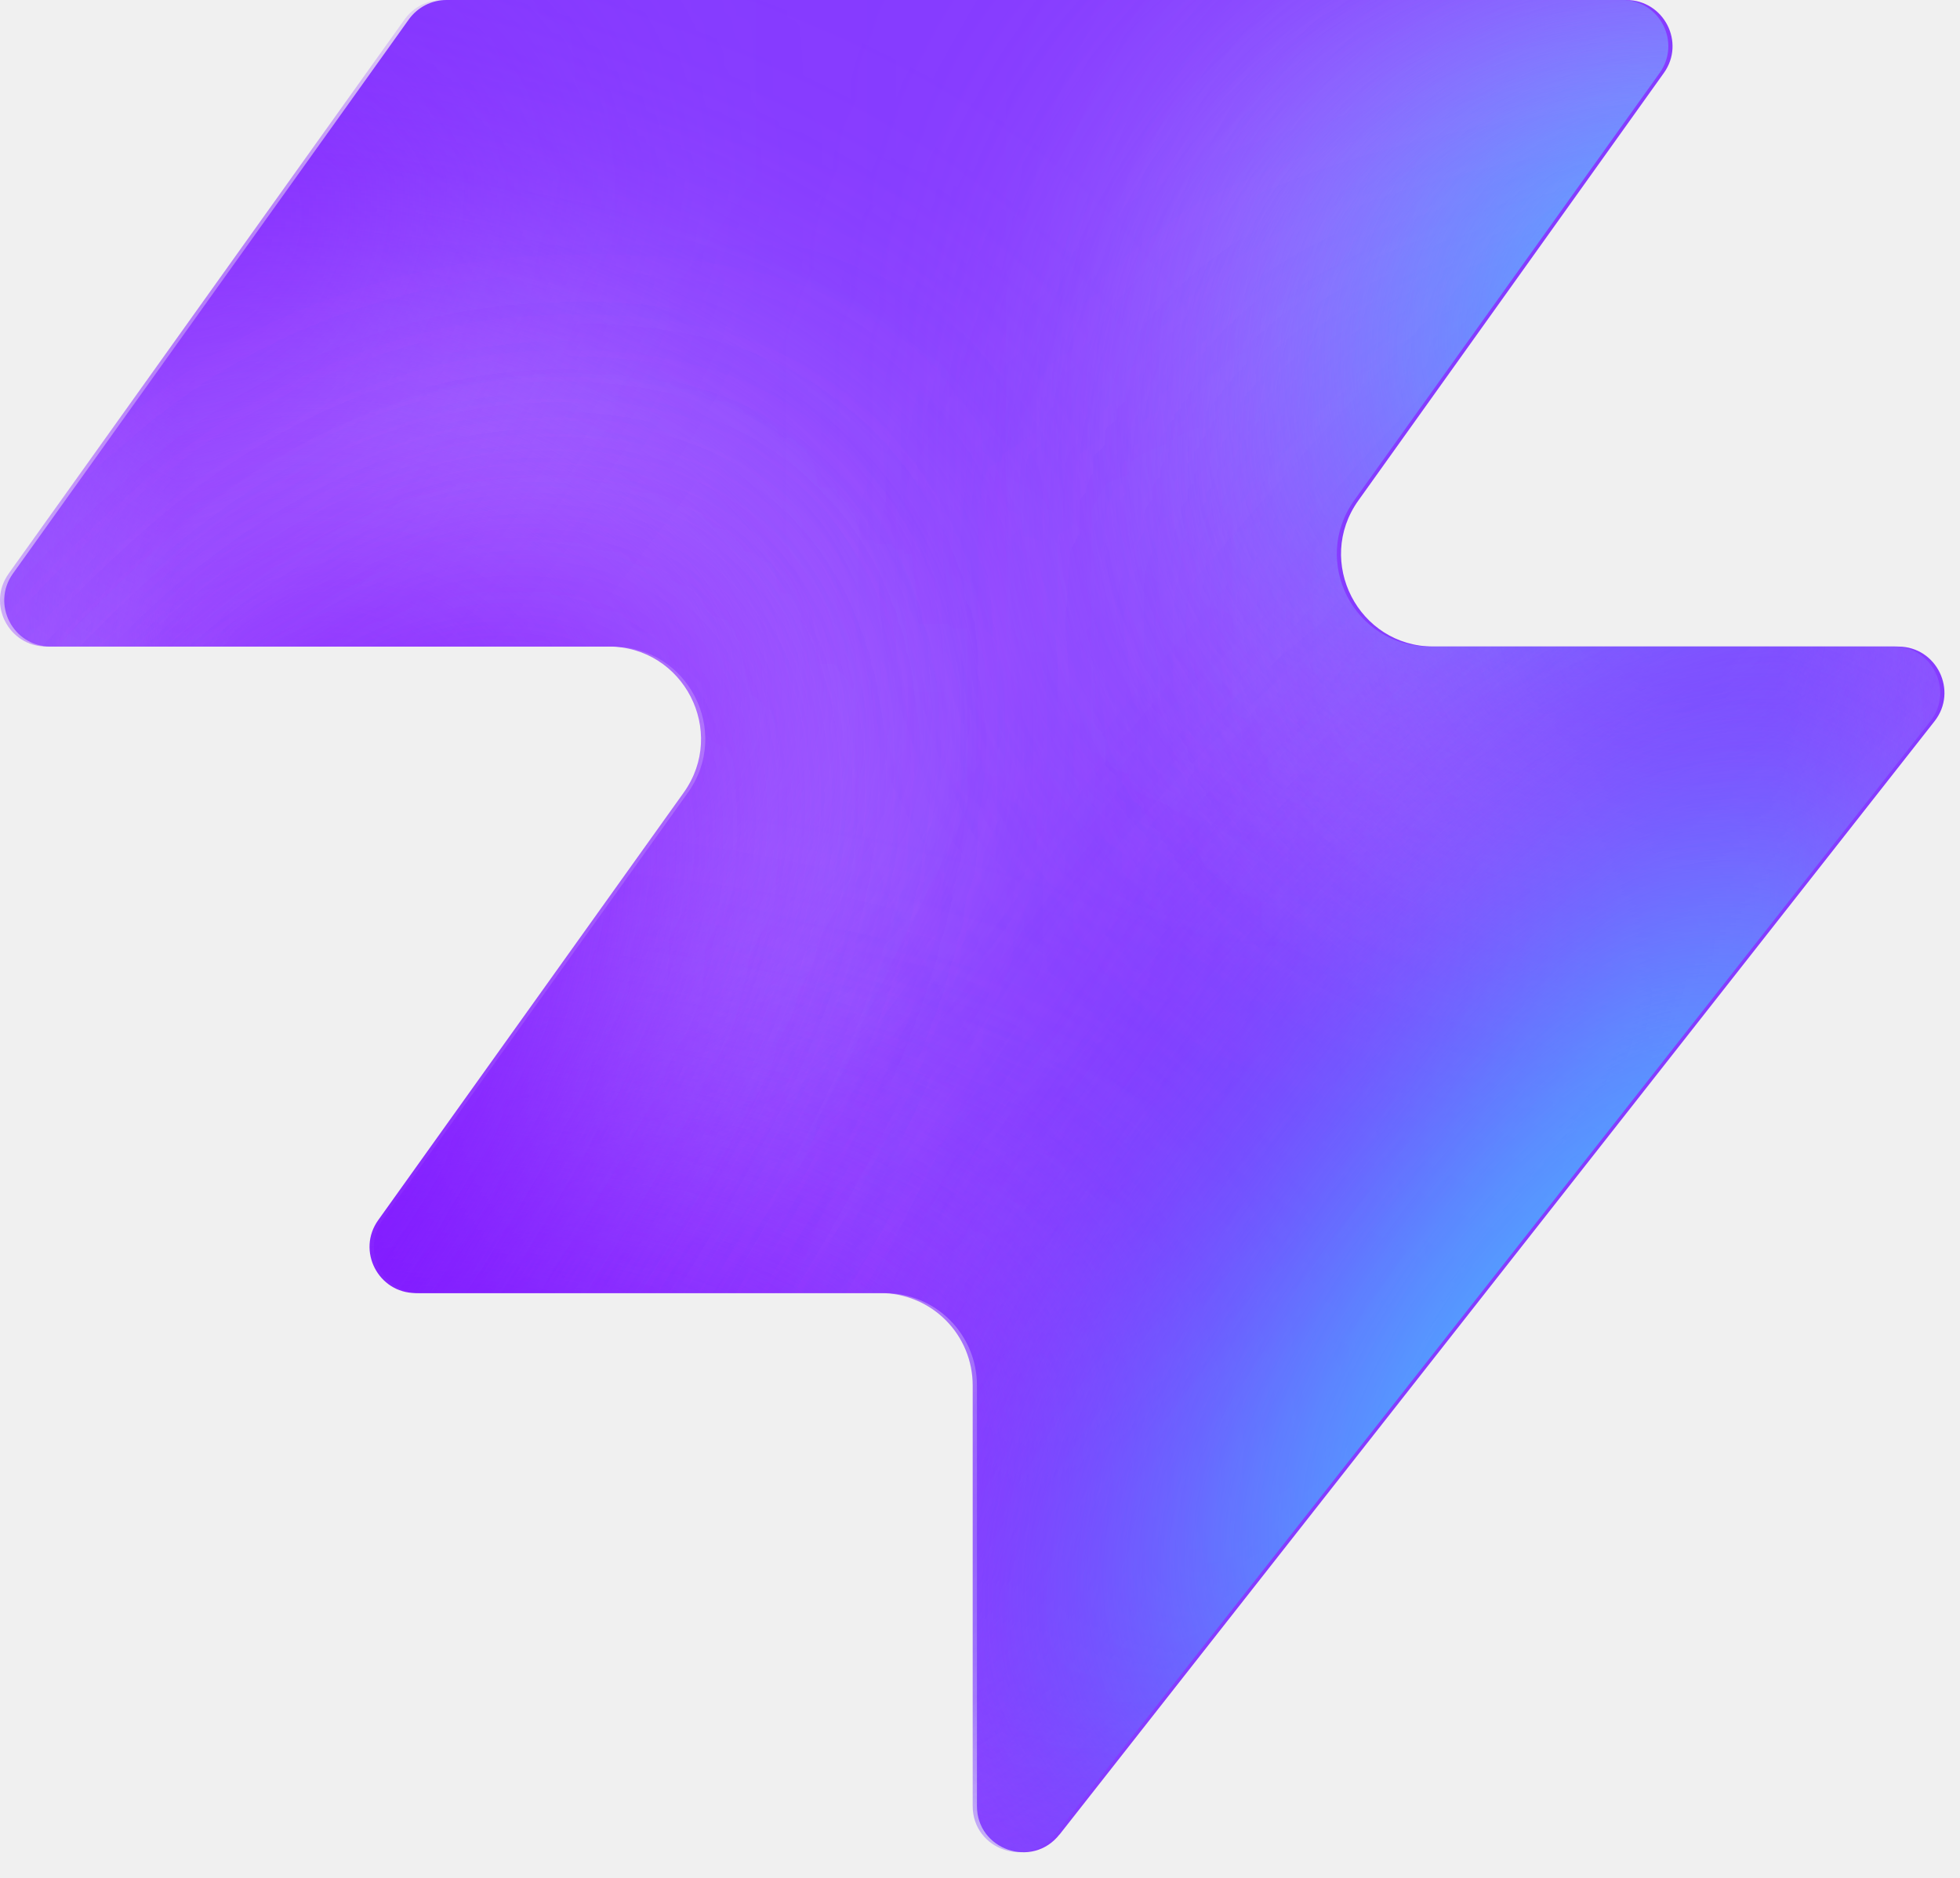
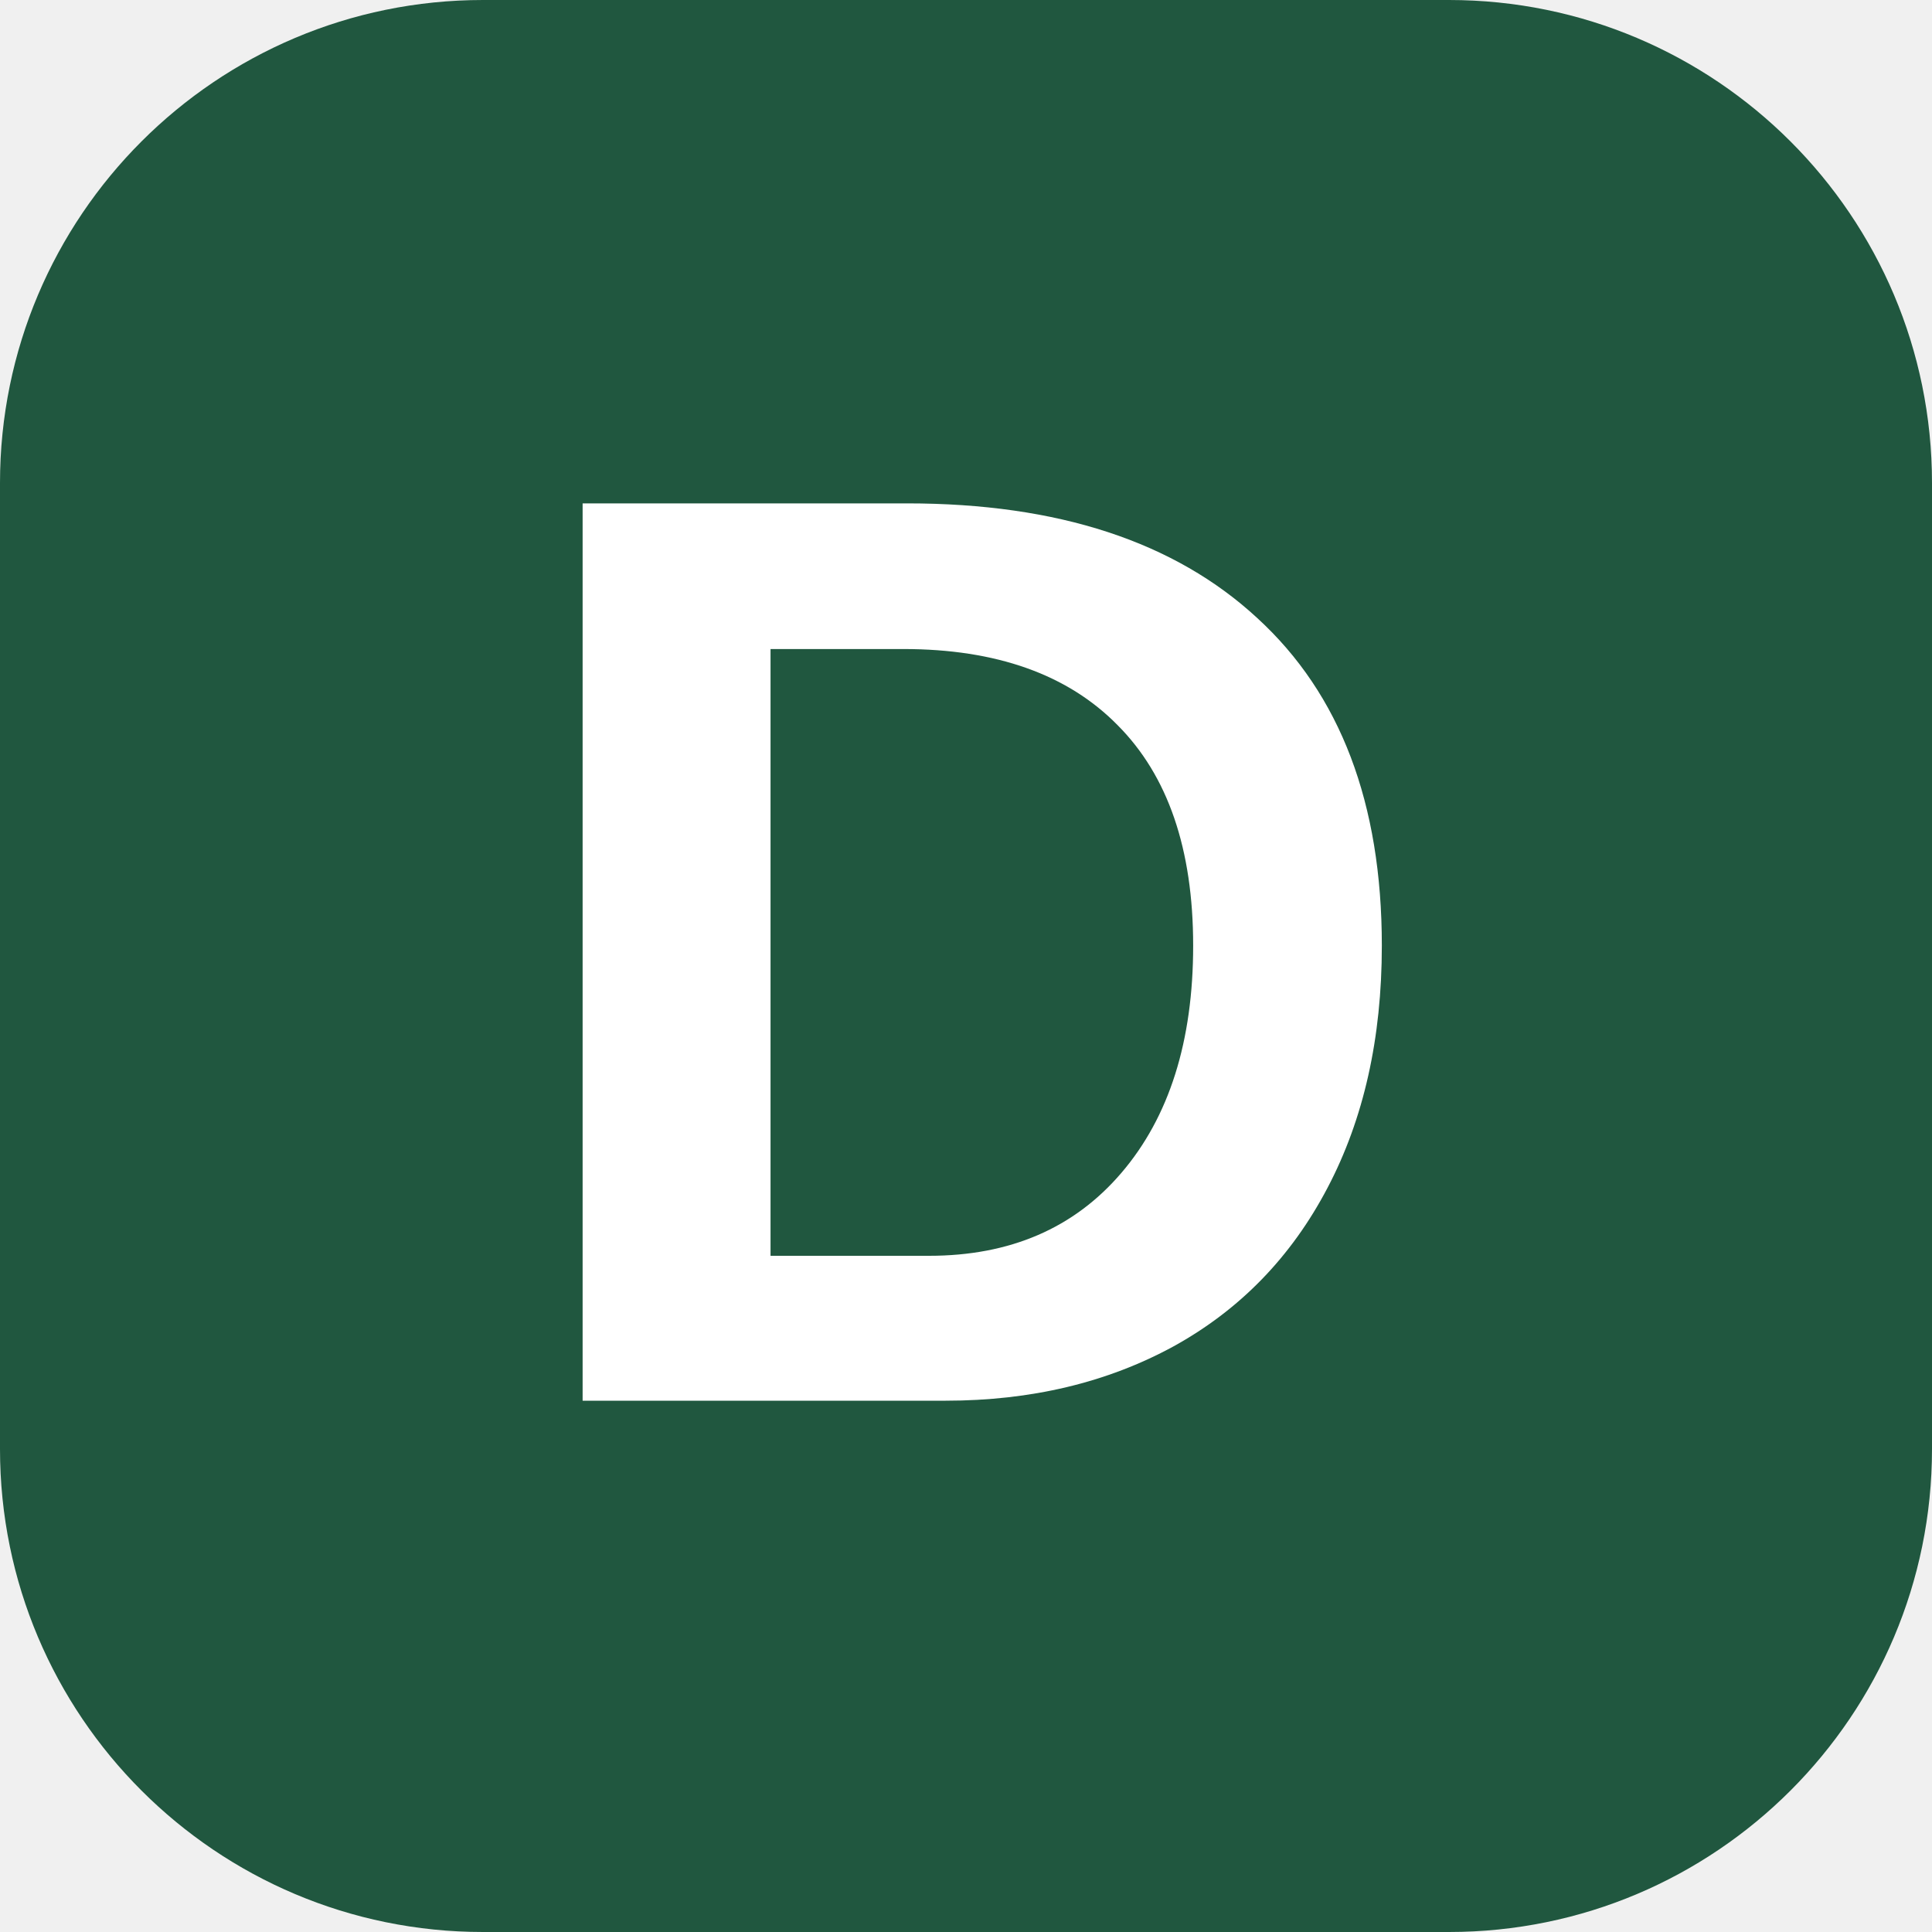
- <svg xmlns="http://www.w3.org/2000/svg" width="48" height="46" fill="none" viewBox="0 0 48 46">
-   <path fill="#863bff" d="M25.946 44.938c-.664.845-2.021.375-2.021-.698V33.937a2.26 2.26 0 0 0-2.262-2.262H10.287c-.92 0-1.456-1.04-.92-1.788l7.48-10.471c1.07-1.497 0-3.578-1.842-3.578H1.237c-.92 0-1.456-1.04-.92-1.788L10.013.474c.214-.297.556-.474.92-.474h28.894c.92 0 1.456 1.04.92 1.788l-7.48 10.471c-1.07 1.498 0 3.579 1.842 3.579h11.377c.943 0 1.473 1.088.89 1.83L25.947 44.94z" style="fill:#863bff;fill:color(display-p3 .525 .23 1);fill-opacity:1" />
-   <mask id="a" width="48" height="46" x="0" y="0" maskUnits="userSpaceOnUse" style="mask-type:alpha">
-     <path fill="#000" d="M25.842 44.938c-.664.844-2.021.375-2.021-.698V33.937a2.26 2.26 0 0 0-2.262-2.262H10.183c-.92 0-1.456-1.04-.92-1.788l7.48-10.471c1.07-1.498 0-3.579-1.842-3.579H1.133c-.92 0-1.456-1.04-.92-1.787L9.91.473c.214-.297.556-.474.92-.474h28.894c.92 0 1.456 1.04.92 1.788l-7.48 10.471c-1.07 1.498 0 3.578 1.842 3.578h11.377c.943 0 1.473 1.088.89 1.832L25.843 44.94z" style="fill:#000;fill-opacity:1" />
-   </mask>
-   <g mask="url(#a)">
-     <g filter="url(#b)">
-       <ellipse cx="5.508" cy="14.704" fill="#ede6ff" rx="5.508" ry="14.704" style="fill:#ede6ff;fill:color(display-p3 .927 .903 1);fill-opacity:1" transform="matrix(.00324 1 1 -.00324 -4.47 31.516)" />
-     </g>
-     <g filter="url(#c)">
-       <ellipse cx="10.399" cy="29.851" fill="#ede6ff" rx="10.399" ry="29.851" style="fill:#ede6ff;fill:color(display-p3 .927 .903 1);fill-opacity:1" transform="matrix(.00324 1 1 -.00324 -39.328 7.883)" />
-     </g>
-     <g filter="url(#d)">
-       <ellipse cx="5.508" cy="30.487" fill="#7e14ff" rx="5.508" ry="30.487" style="fill:#7e14ff;fill:color(display-p3 .492 .077 1);fill-opacity:1" transform="rotate(89.814 -25.913 -14.639)scale(1 -1)" />
-     </g>
-     <g filter="url(#e)">
-       <ellipse cx="5.508" cy="30.599" fill="#7e14ff" rx="5.508" ry="30.599" style="fill:#7e14ff;fill:color(display-p3 .492 .077 1);fill-opacity:1" transform="rotate(89.814 -32.644 -3.334)scale(1 -1)" />
-     </g>
-     <g filter="url(#f)">
-       <ellipse cx="5.508" cy="30.599" fill="#7e14ff" rx="5.508" ry="30.599" style="fill:#7e14ff;fill:color(display-p3 .492 .077 1);fill-opacity:1" transform="matrix(.00324 1 1 -.00324 -34.34 30.47)" />
-     </g>
-     <g filter="url(#g)">
-       <ellipse cx="14.072" cy="22.078" fill="#ede6ff" rx="14.072" ry="22.078" style="fill:#ede6ff;fill:color(display-p3 .927 .903 1);fill-opacity:1" transform="rotate(93.35 24.506 48.493)scale(-1 1)" />
-     </g>
-     <g filter="url(#h)">
-       <ellipse cx="3.47" cy="21.501" fill="#7e14ff" rx="3.47" ry="21.501" style="fill:#7e14ff;fill:color(display-p3 .492 .077 1);fill-opacity:1" transform="rotate(89.009 28.708 47.59)scale(-1 1)" />
-     </g>
-     <g filter="url(#i)">
-       <ellipse cx="3.47" cy="21.501" fill="#7e14ff" rx="3.47" ry="21.501" style="fill:#7e14ff;fill:color(display-p3 .492 .077 1);fill-opacity:1" transform="rotate(89.009 28.708 47.59)scale(-1 1)" />
-     </g>
-     <g filter="url(#j)">
-       <ellipse cx=".387" cy="8.972" fill="#7e14ff" rx="4.407" ry="29.108" style="fill:#7e14ff;fill:color(display-p3 .492 .077 1);fill-opacity:1" transform="rotate(39.51 .387 8.972)" />
-     </g>
-     <g filter="url(#k)">
-       <ellipse cx="47.523" cy="-6.092" fill="#7e14ff" rx="4.407" ry="29.108" style="fill:#7e14ff;fill:color(display-p3 .492 .077 1);fill-opacity:1" transform="rotate(37.892 47.523 -6.092)" />
-     </g>
-     <g filter="url(#l)">
-       <ellipse cx="41.412" cy="6.333" fill="#47bfff" rx="5.971" ry="9.665" style="fill:#47bfff;fill:color(display-p3 .28 .748 1);fill-opacity:1" transform="rotate(37.892 41.412 6.333)" />
-     </g>
-     <g filter="url(#m)">
-       <ellipse cx="-1.879" cy="38.332" fill="#7e14ff" rx="4.407" ry="29.108" style="fill:#7e14ff;fill:color(display-p3 .492 .077 1);fill-opacity:1" transform="rotate(37.892 -1.88 38.332)" />
-     </g>
-     <g filter="url(#n)">
-       <ellipse cx="-1.879" cy="38.332" fill="#7e14ff" rx="4.407" ry="29.108" style="fill:#7e14ff;fill:color(display-p3 .492 .077 1);fill-opacity:1" transform="rotate(37.892 -1.88 38.332)" />
-     </g>
-     <g filter="url(#o)">
-       <ellipse cx="35.651" cy="29.907" fill="#7e14ff" rx="4.407" ry="29.108" style="fill:#7e14ff;fill:color(display-p3 .492 .077 1);fill-opacity:1" transform="rotate(37.892 35.651 29.907)" />
-     </g>
-     <g filter="url(#p)">
-       <ellipse cx="38.418" cy="32.4" fill="#47bfff" rx="5.971" ry="15.297" style="fill:#47bfff;fill:color(display-p3 .28 .748 1);fill-opacity:1" transform="rotate(37.892 38.418 32.4)" />
-     </g>
-   </g>
-   <defs>
-     <filter id="b" width="60.045" height="41.654" x="-19.77" y="16.149" color-interpolation-filters="sRGB" filterUnits="userSpaceOnUse">
-       <feFlood flood-opacity="0" result="BackgroundImageFix" />
-       <feBlend in="SourceGraphic" in2="BackgroundImageFix" result="shape" />
-       <feGaussianBlur result="effect1_foregroundBlur_2002_17158" stdDeviation="7.659" />
-     </filter>
-     <filter id="c" width="90.34" height="51.437" x="-54.613" y="-7.533" color-interpolation-filters="sRGB" filterUnits="userSpaceOnUse">
-       <feFlood flood-opacity="0" result="BackgroundImageFix" />
-       <feBlend in="SourceGraphic" in2="BackgroundImageFix" result="shape" />
-       <feGaussianBlur result="effect1_foregroundBlur_2002_17158" stdDeviation="7.659" />
-     </filter>
-     <filter id="d" width="79.355" height="29.4" x="-49.64" y="2.03" color-interpolation-filters="sRGB" filterUnits="userSpaceOnUse">
-       <feFlood flood-opacity="0" result="BackgroundImageFix" />
-       <feBlend in="SourceGraphic" in2="BackgroundImageFix" result="shape" />
-       <feGaussianBlur result="effect1_foregroundBlur_2002_17158" stdDeviation="4.596" />
-     </filter>
-     <filter id="e" width="79.579" height="29.4" x="-45.045" y="20.029" color-interpolation-filters="sRGB" filterUnits="userSpaceOnUse">
-       <feFlood flood-opacity="0" result="BackgroundImageFix" />
-       <feBlend in="SourceGraphic" in2="BackgroundImageFix" result="shape" />
-       <feGaussianBlur result="effect1_foregroundBlur_2002_17158" stdDeviation="4.596" />
-     </filter>
-     <filter id="f" width="79.579" height="29.4" x="-43.513" y="21.178" color-interpolation-filters="sRGB" filterUnits="userSpaceOnUse">
-       <feFlood flood-opacity="0" result="BackgroundImageFix" />
-       <feBlend in="SourceGraphic" in2="BackgroundImageFix" result="shape" />
-       <feGaussianBlur result="effect1_foregroundBlur_2002_17158" stdDeviation="4.596" />
-     </filter>
-     <filter id="g" width="74.749" height="58.852" x="15.756" y="-17.901" color-interpolation-filters="sRGB" filterUnits="userSpaceOnUse">
-       <feFlood flood-opacity="0" result="BackgroundImageFix" />
-       <feBlend in="SourceGraphic" in2="BackgroundImageFix" result="shape" />
-       <feGaussianBlur result="effect1_foregroundBlur_2002_17158" stdDeviation="7.659" />
-     </filter>
-     <filter id="h" width="61.377" height="25.362" x="23.548" y="2.284" color-interpolation-filters="sRGB" filterUnits="userSpaceOnUse">
-       <feFlood flood-opacity="0" result="BackgroundImageFix" />
-       <feBlend in="SourceGraphic" in2="BackgroundImageFix" result="shape" />
-       <feGaussianBlur result="effect1_foregroundBlur_2002_17158" stdDeviation="4.596" />
-     </filter>
-     <filter id="i" width="61.377" height="25.362" x="23.548" y="2.284" color-interpolation-filters="sRGB" filterUnits="userSpaceOnUse">
-       <feFlood flood-opacity="0" result="BackgroundImageFix" />
-       <feBlend in="SourceGraphic" in2="BackgroundImageFix" result="shape" />
-       <feGaussianBlur result="effect1_foregroundBlur_2002_17158" stdDeviation="4.596" />
-     </filter>
-     <filter id="j" width="56.045" height="63.649" x="-27.636" y="-22.853" color-interpolation-filters="sRGB" filterUnits="userSpaceOnUse">
-       <feFlood flood-opacity="0" result="BackgroundImageFix" />
-       <feBlend in="SourceGraphic" in2="BackgroundImageFix" result="shape" />
-       <feGaussianBlur result="effect1_foregroundBlur_2002_17158" stdDeviation="4.596" />
-     </filter>
-     <filter id="k" width="54.814" height="64.646" x="20.116" y="-38.415" color-interpolation-filters="sRGB" filterUnits="userSpaceOnUse">
-       <feFlood flood-opacity="0" result="BackgroundImageFix" />
-       <feBlend in="SourceGraphic" in2="BackgroundImageFix" result="shape" />
-       <feGaussianBlur result="effect1_foregroundBlur_2002_17158" stdDeviation="4.596" />
-     </filter>
-     <filter id="l" width="33.541" height="35.313" x="24.641" y="-11.323" color-interpolation-filters="sRGB" filterUnits="userSpaceOnUse">
-       <feFlood flood-opacity="0" result="BackgroundImageFix" />
-       <feBlend in="SourceGraphic" in2="BackgroundImageFix" result="shape" />
-       <feGaussianBlur result="effect1_foregroundBlur_2002_17158" stdDeviation="4.596" />
-     </filter>
-     <filter id="m" width="54.814" height="64.646" x="-29.286" y="6.009" color-interpolation-filters="sRGB" filterUnits="userSpaceOnUse">
-       <feFlood flood-opacity="0" result="BackgroundImageFix" />
-       <feBlend in="SourceGraphic" in2="BackgroundImageFix" result="shape" />
-       <feGaussianBlur result="effect1_foregroundBlur_2002_17158" stdDeviation="4.596" />
-     </filter>
-     <filter id="n" width="54.814" height="64.646" x="-29.286" y="6.009" color-interpolation-filters="sRGB" filterUnits="userSpaceOnUse">
-       <feFlood flood-opacity="0" result="BackgroundImageFix" />
-       <feBlend in="SourceGraphic" in2="BackgroundImageFix" result="shape" />
-       <feGaussianBlur result="effect1_foregroundBlur_2002_17158" stdDeviation="4.596" />
-     </filter>
-     <filter id="o" width="54.814" height="64.646" x="8.244" y="-2.416" color-interpolation-filters="sRGB" filterUnits="userSpaceOnUse">
-       <feFlood flood-opacity="0" result="BackgroundImageFix" />
-       <feBlend in="SourceGraphic" in2="BackgroundImageFix" result="shape" />
-       <feGaussianBlur result="effect1_foregroundBlur_2002_17158" stdDeviation="4.596" />
-     </filter>
-     <filter id="p" width="39.409" height="43.623" x="18.713" y="10.588" color-interpolation-filters="sRGB" filterUnits="userSpaceOnUse">
-       <feFlood flood-opacity="0" result="BackgroundImageFix" />
-       <feBlend in="SourceGraphic" in2="BackgroundImageFix" result="shape" />
-       <feGaussianBlur result="effect1_foregroundBlur_2002_17158" stdDeviation="4.596" />
-     </filter>
-   </defs>
+ <svg xmlns="http://www.w3.org/2000/svg" viewBox="0 0 40 40">
+   <rect width="40" height="40" rx="10" fill="#20573f" />
+   <text x="20" y="29" text-anchor="middle" font-family="Arial,sans-serif" font-weight="bold" font-size="27" fill="white">D</text>
</svg>
